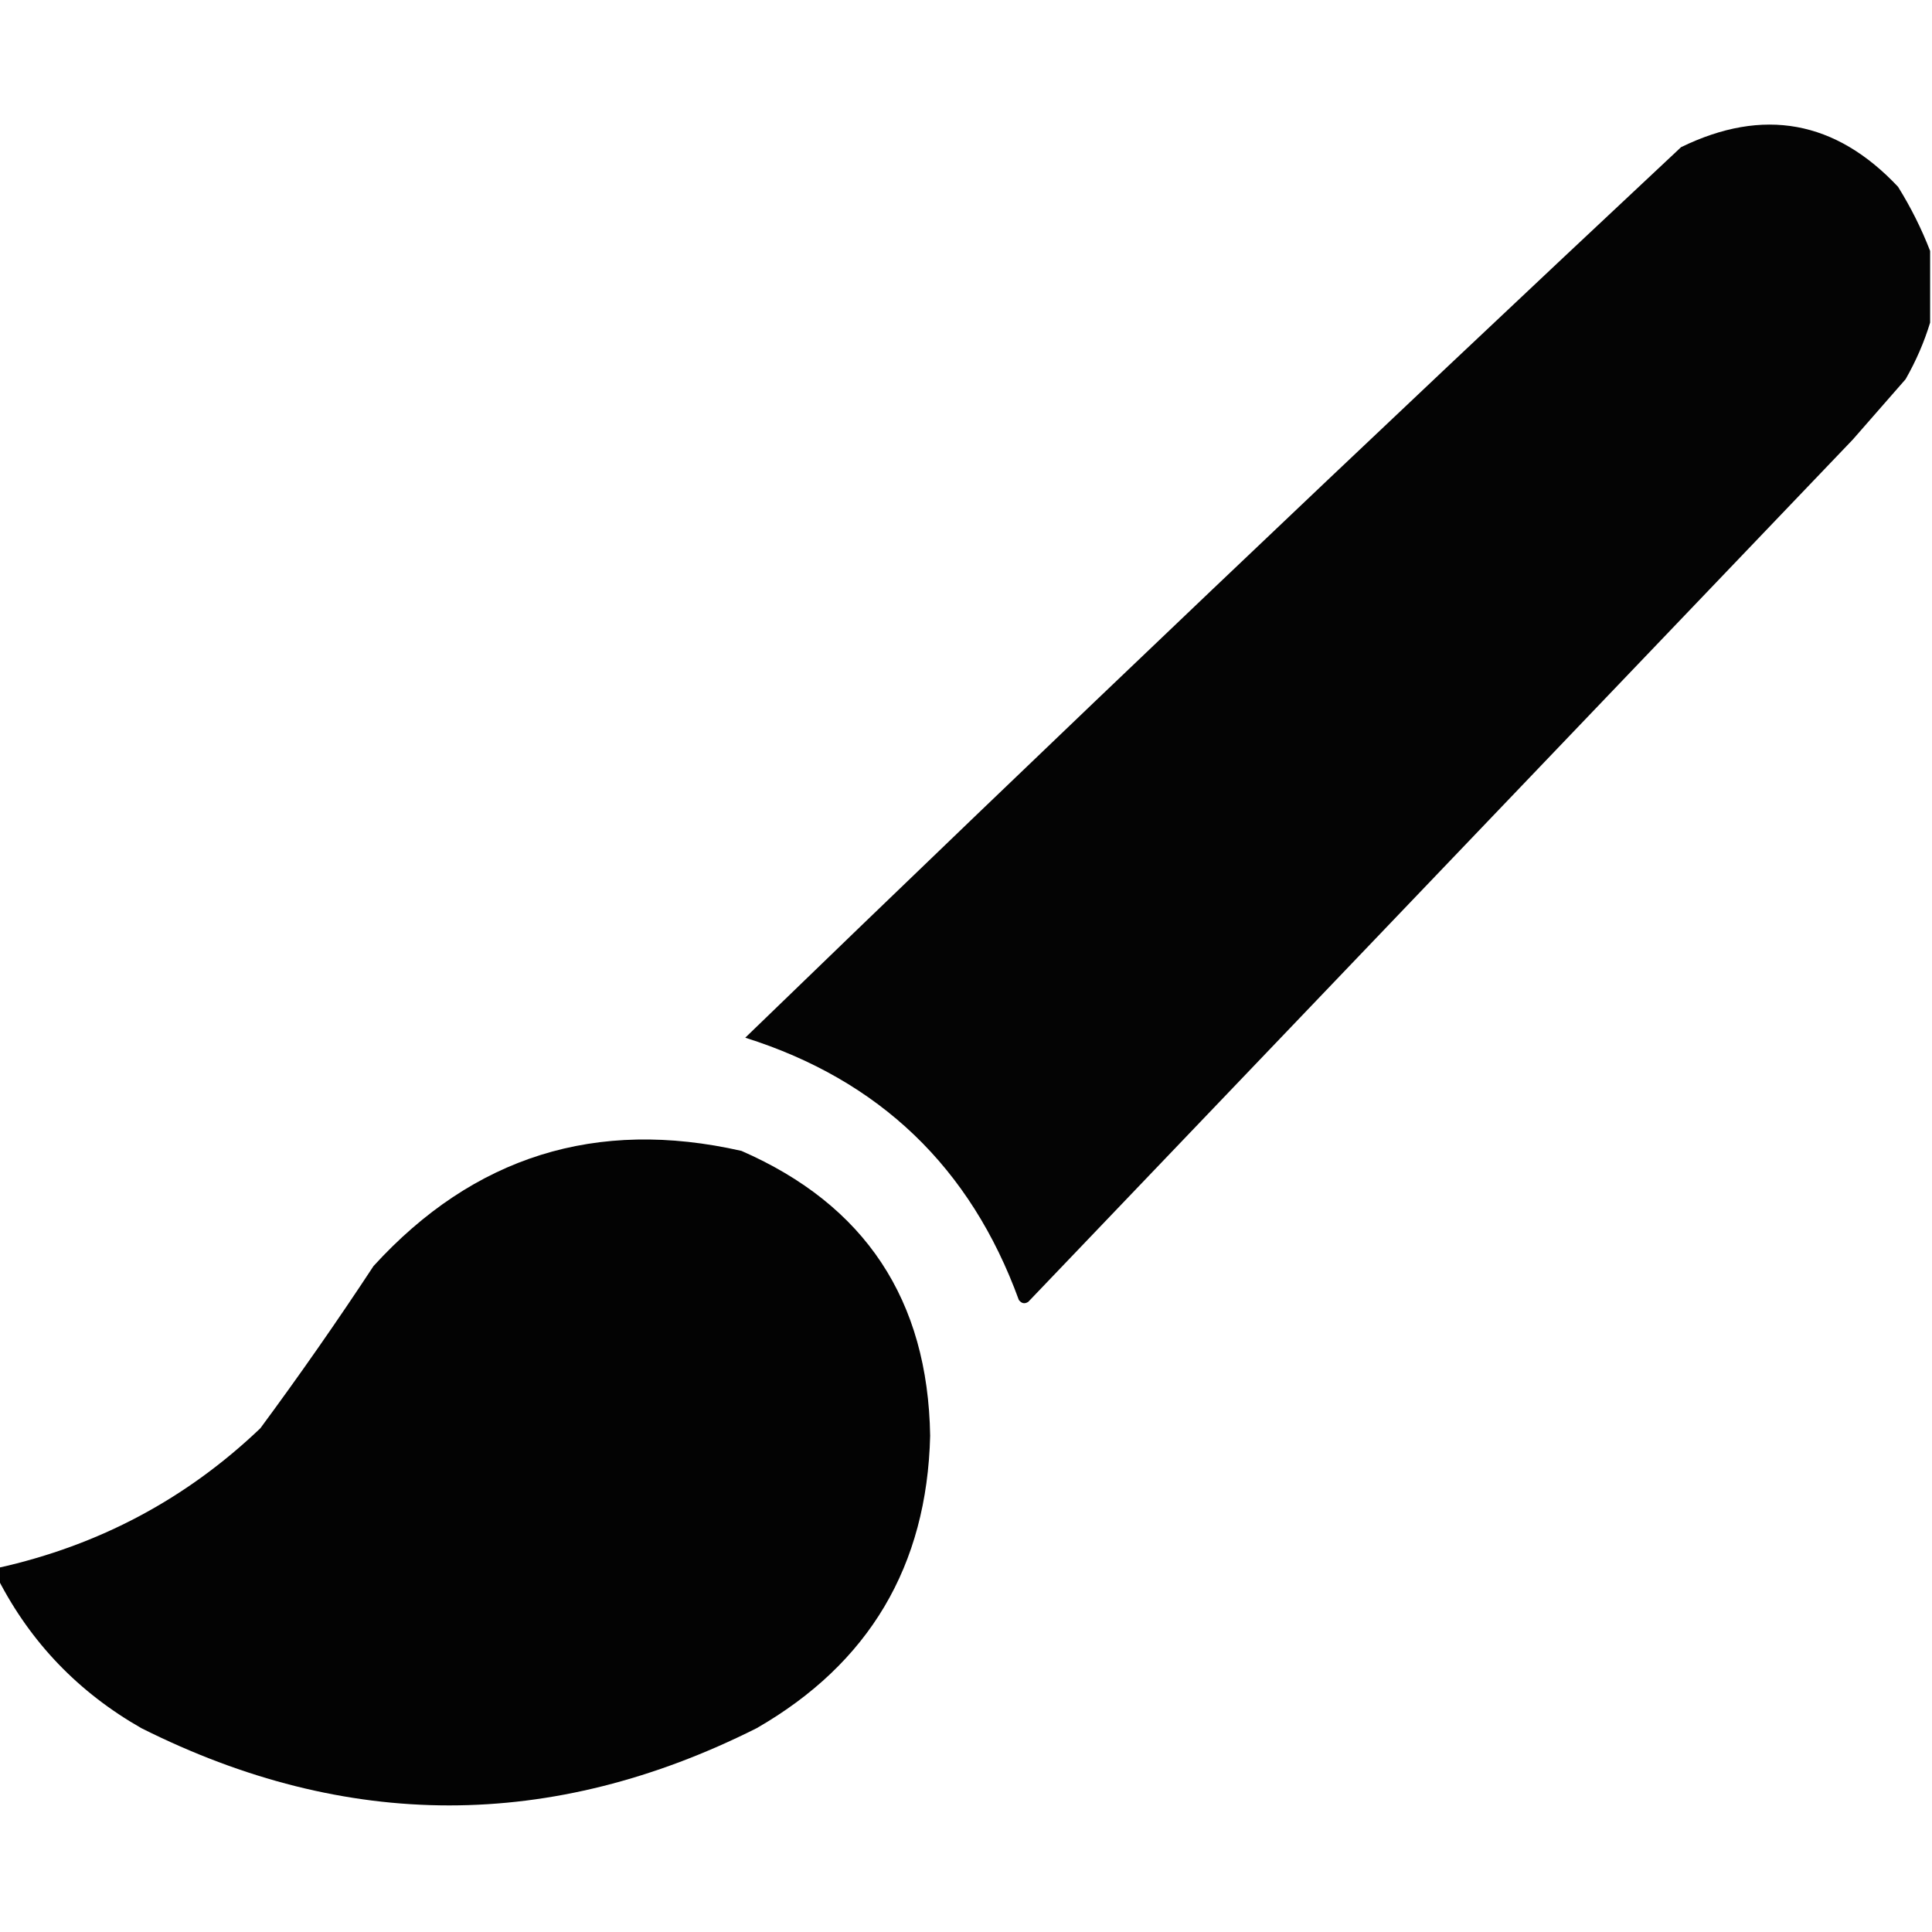
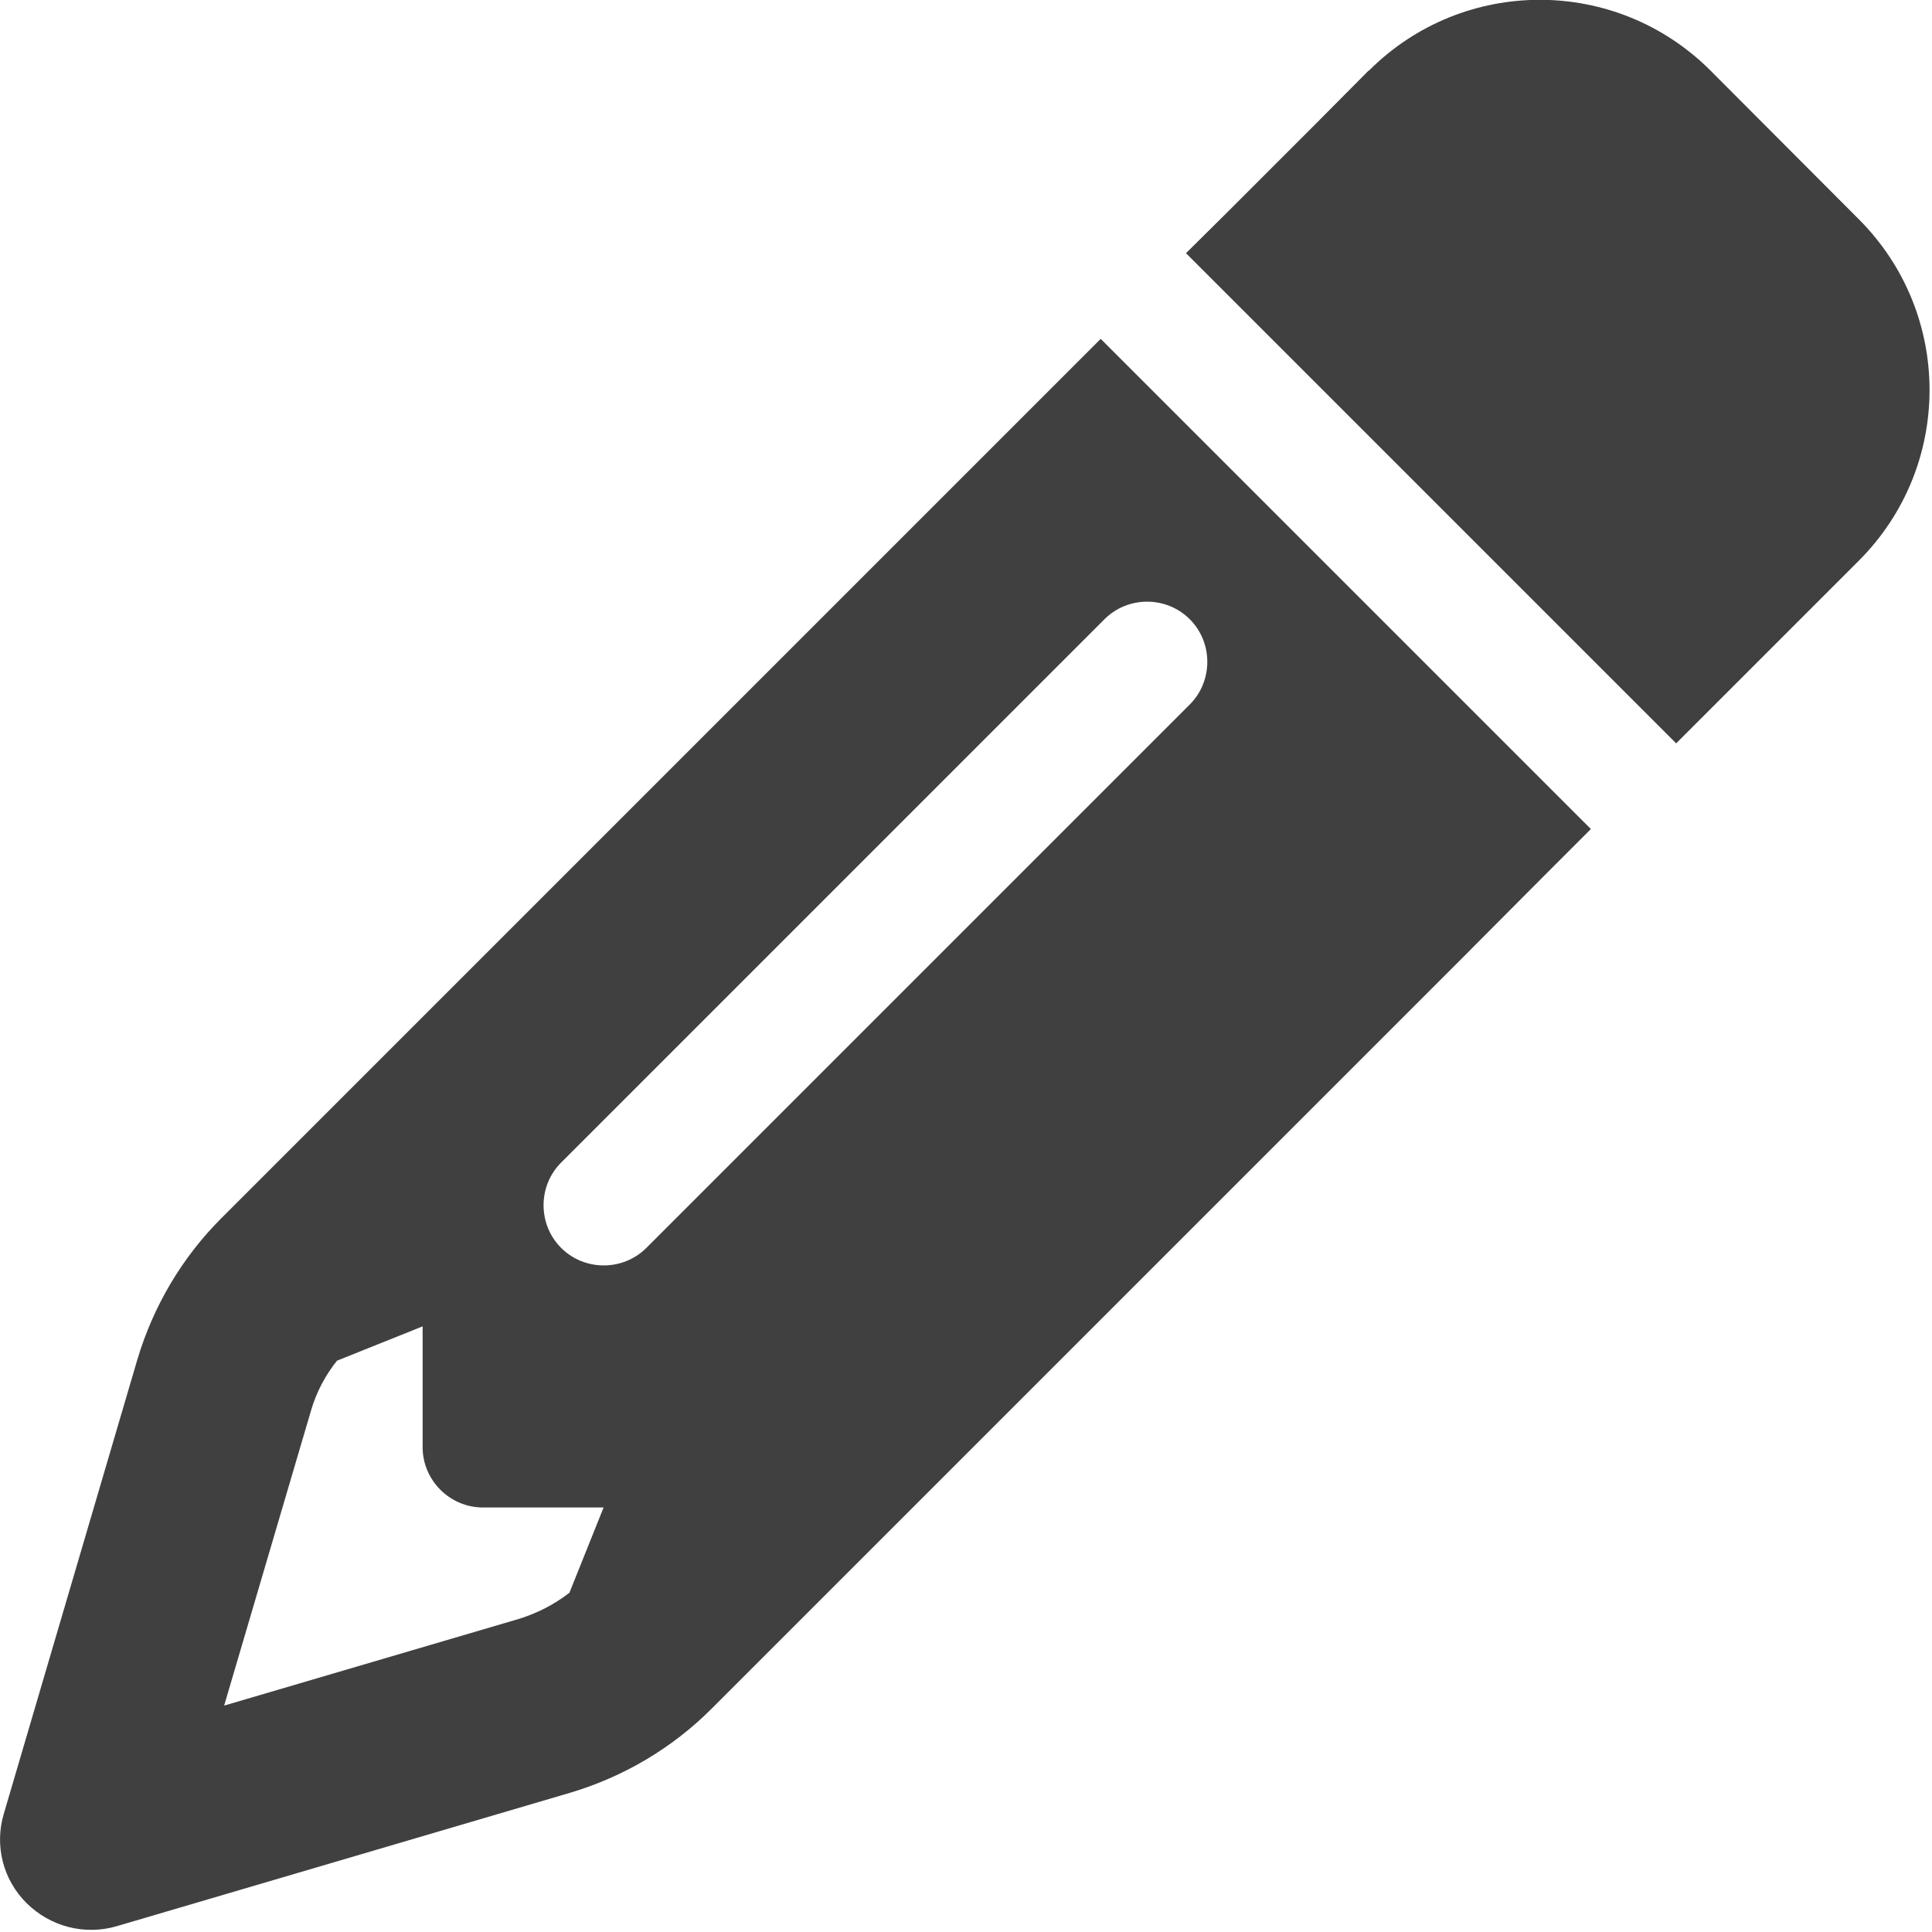
- <svg xmlns="http://www.w3.org/2000/svg" version="1.1" width="512px" height="512px" style="shape-rendering:geometricPrecision; text-rendering:geometricPrecision; image-rendering:optimizeQuality; fill-rule:evenodd; clip-rule:evenodd">
-   <g>
-     <path style="opacity:0.983" fill="#000000" d="M 511.5,66.5 C 511.5,72.833 511.5,79.167 511.5,85.5C 509.941,90.633 507.774,95.633 505,100.5C 500.333,105.833 495.667,111.167 491,116.5C 418.167,192.667 345.333,268.833 272.5,345C 271.551,345.617 270.718,345.451 270,344.5C 257.212,309.377 233.046,286.211 197.5,275C 279.561,195.603 362.228,116.936 445.5,39C 467.278,28.396 486.445,31.896 503,49.5C 506.407,54.98 509.24,60.647 511.5,66.5 Z" />
-   </g>
-   <g>
-     <path style="opacity:0.987" fill="#000000" d="M -0.5,418.5 C -0.5,417.5 -0.5,416.5 -0.5,415.5C 26.206,409.567 49.373,397.234 69,378.5C 79.389,364.443 89.389,350.11 99,335.5C 125.538,306.433 158.038,296.266 196.5,305C 229.26,319.317 245.927,344.484 246.5,380.5C 245.665,415.012 230.332,440.845 200.5,458C 146.208,485.271 91.874,485.271 37.5,458C 20.847,448.516 8.18,435.349 -0.5,418.5 Z" />
-   </g>
+ <svg xmlns="http://www.w3.org/2000/svg" viewBox="0 0 512 512">
+   <path fill="#404040" d="M410.3 231l11.3-11.3-33.9-33.9-62.1-62.1L291.7 89.8l-11.3 11.3-22.6 22.6L58.6 322.9c-10.4 10.4-18 23.3-22.2 37.4L1 480.7c-2.5 8.4-.2 17.5 6.1 23.7s15.3 8.5 23.7 6.1l120.3-35.4c14.1-4.2 27-11.8 37.4-22.2L387.7 253.7 410.3 231zM160 399.4l-9.1 22.7c-4 3.1-8.5 5.4-13.3 6.9L59.4 452l23-78.1c1.4-4.9 3.8-9.4 6.9-13.3l22.7-9.1v32c0 8.8 7.2 16 16 16h32zM362.7 18.7L348.3 33.2 325.7 55.8 314.3 67.1l33.9 33.9 62.1 62.1 33.9 33.9 11.3-11.3 22.6-22.6 14.5-14.5c25-25 25-65.5 0-90.5L453.3 18.7c-25-25-65.5-25-90.5 0zm-47.4 168l-144 144c-6.2 6.2-16.4 6.2-22.6 0s-6.2-16.4 0-22.6l144-144c6.2-6.2 16.4-6.2 22.6 0s6.2 16.4 0 22.6z" />
</svg>
